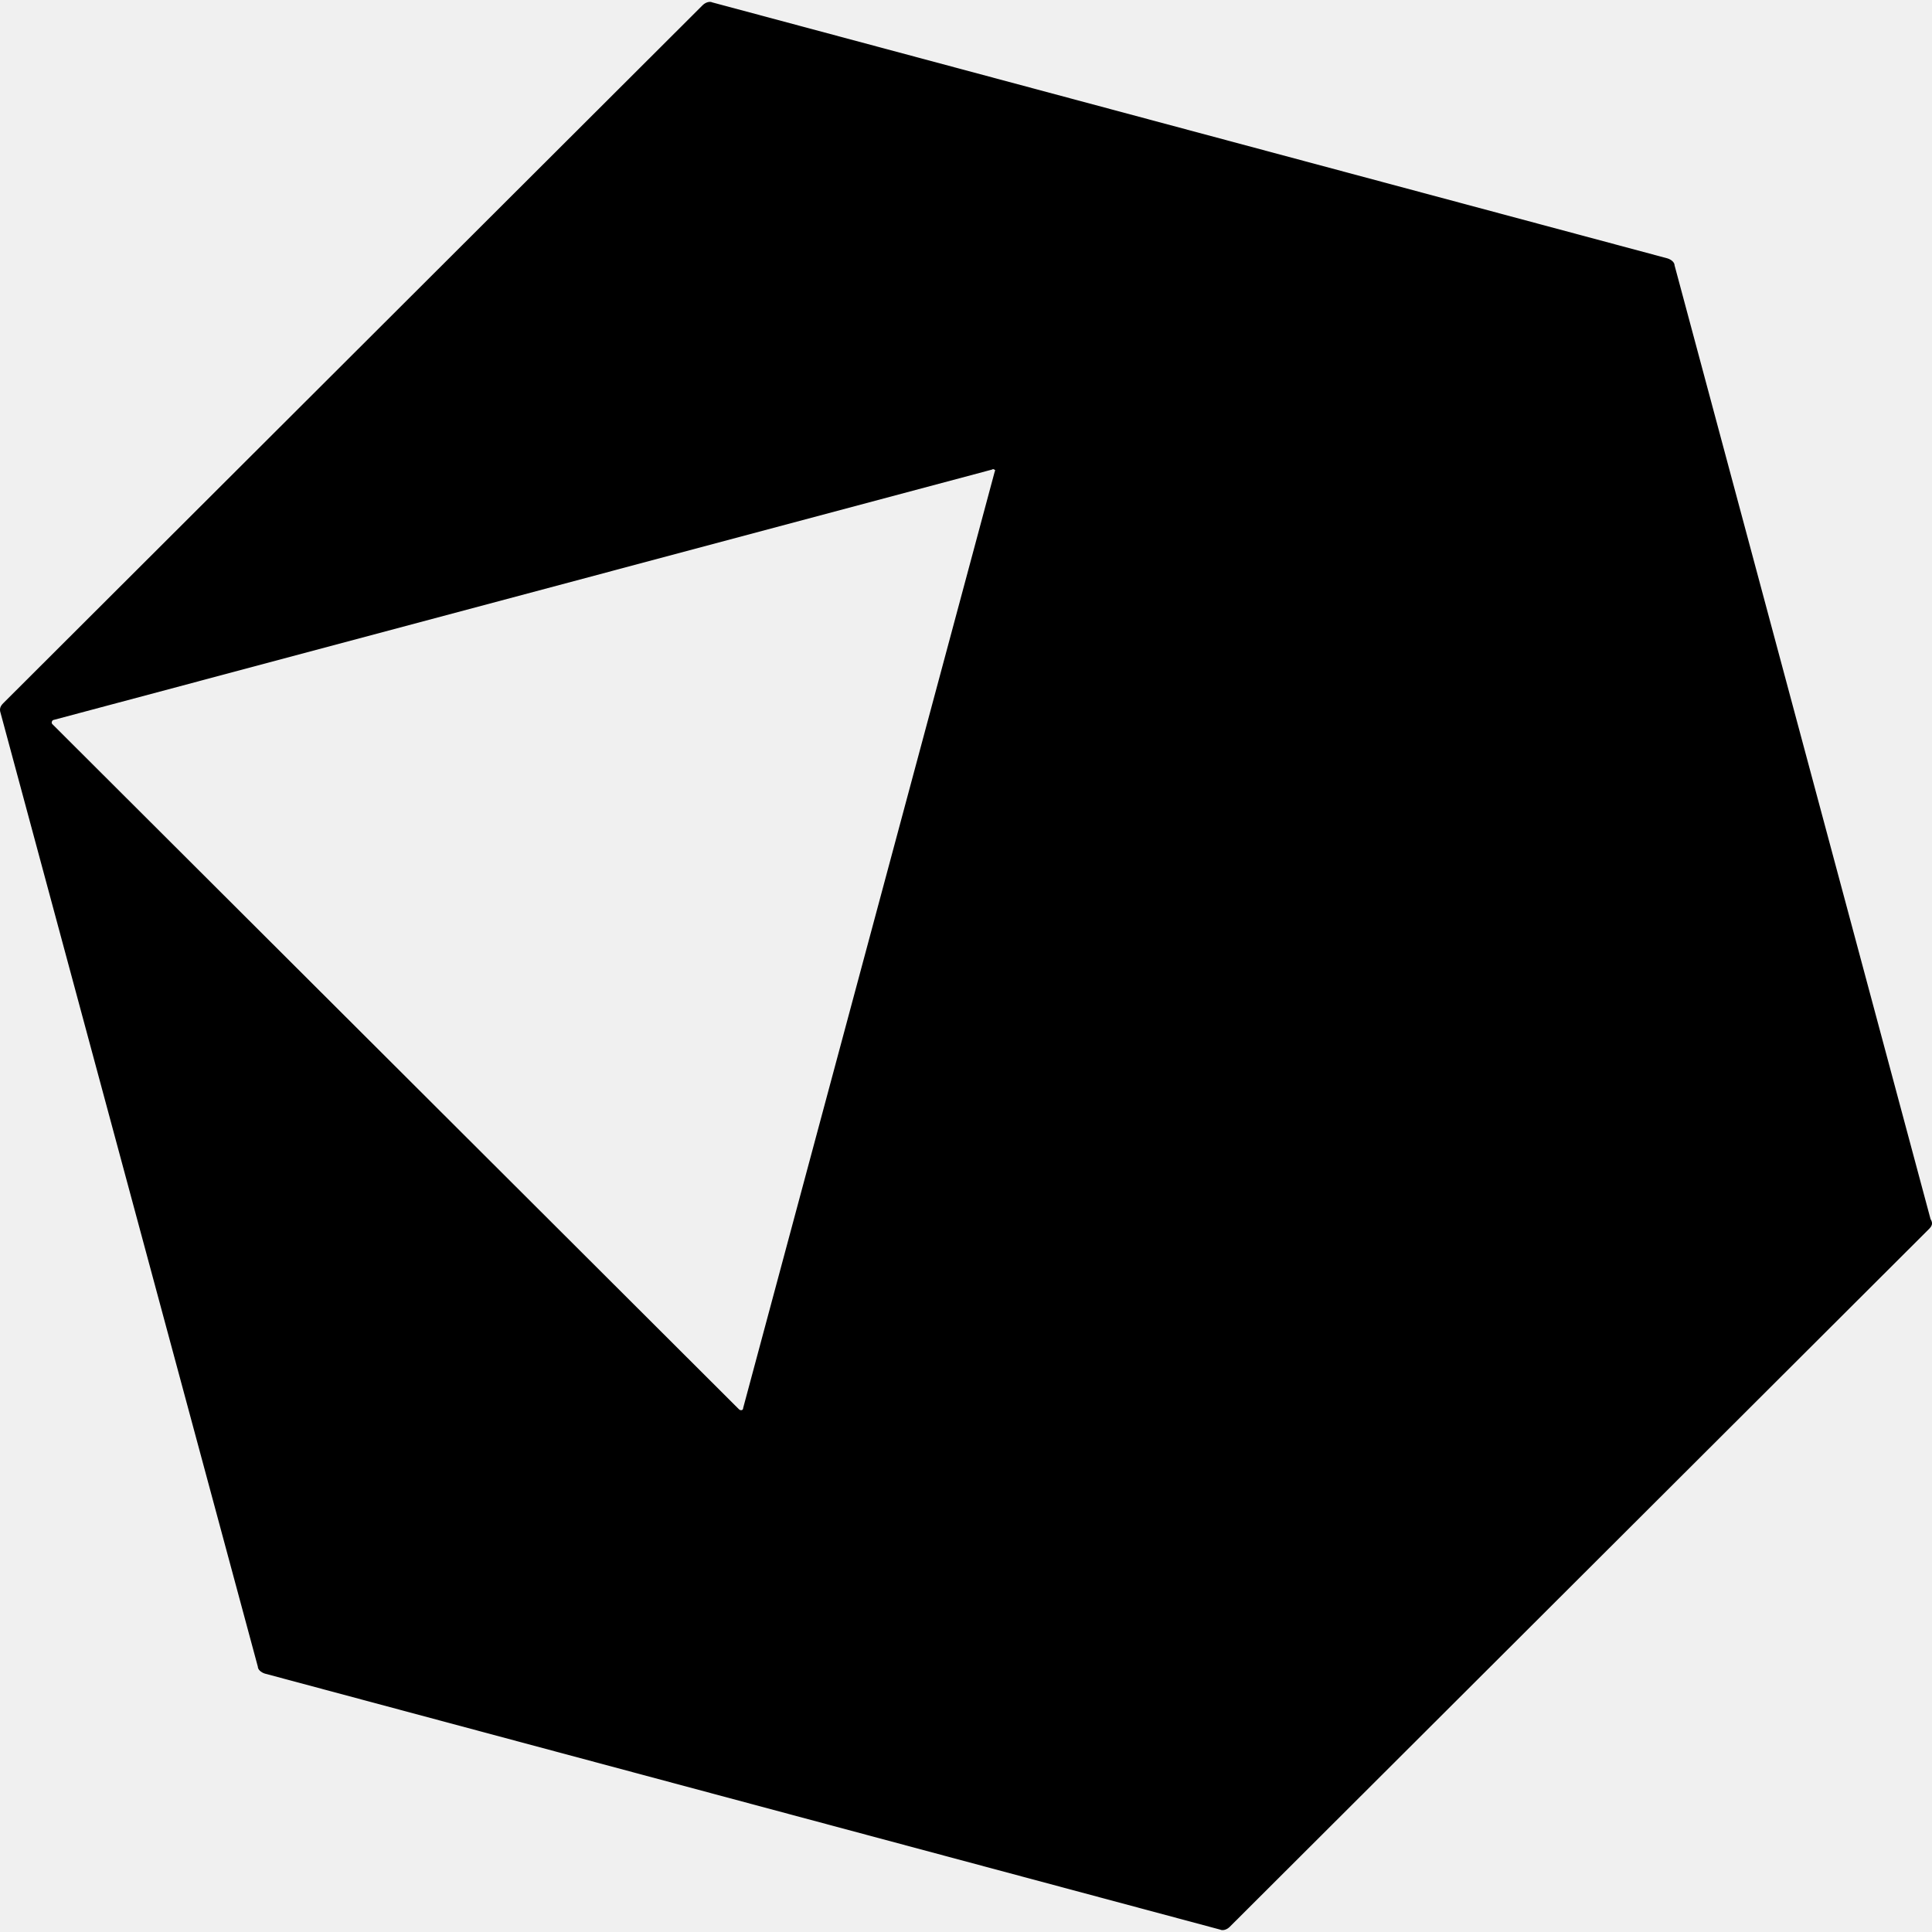
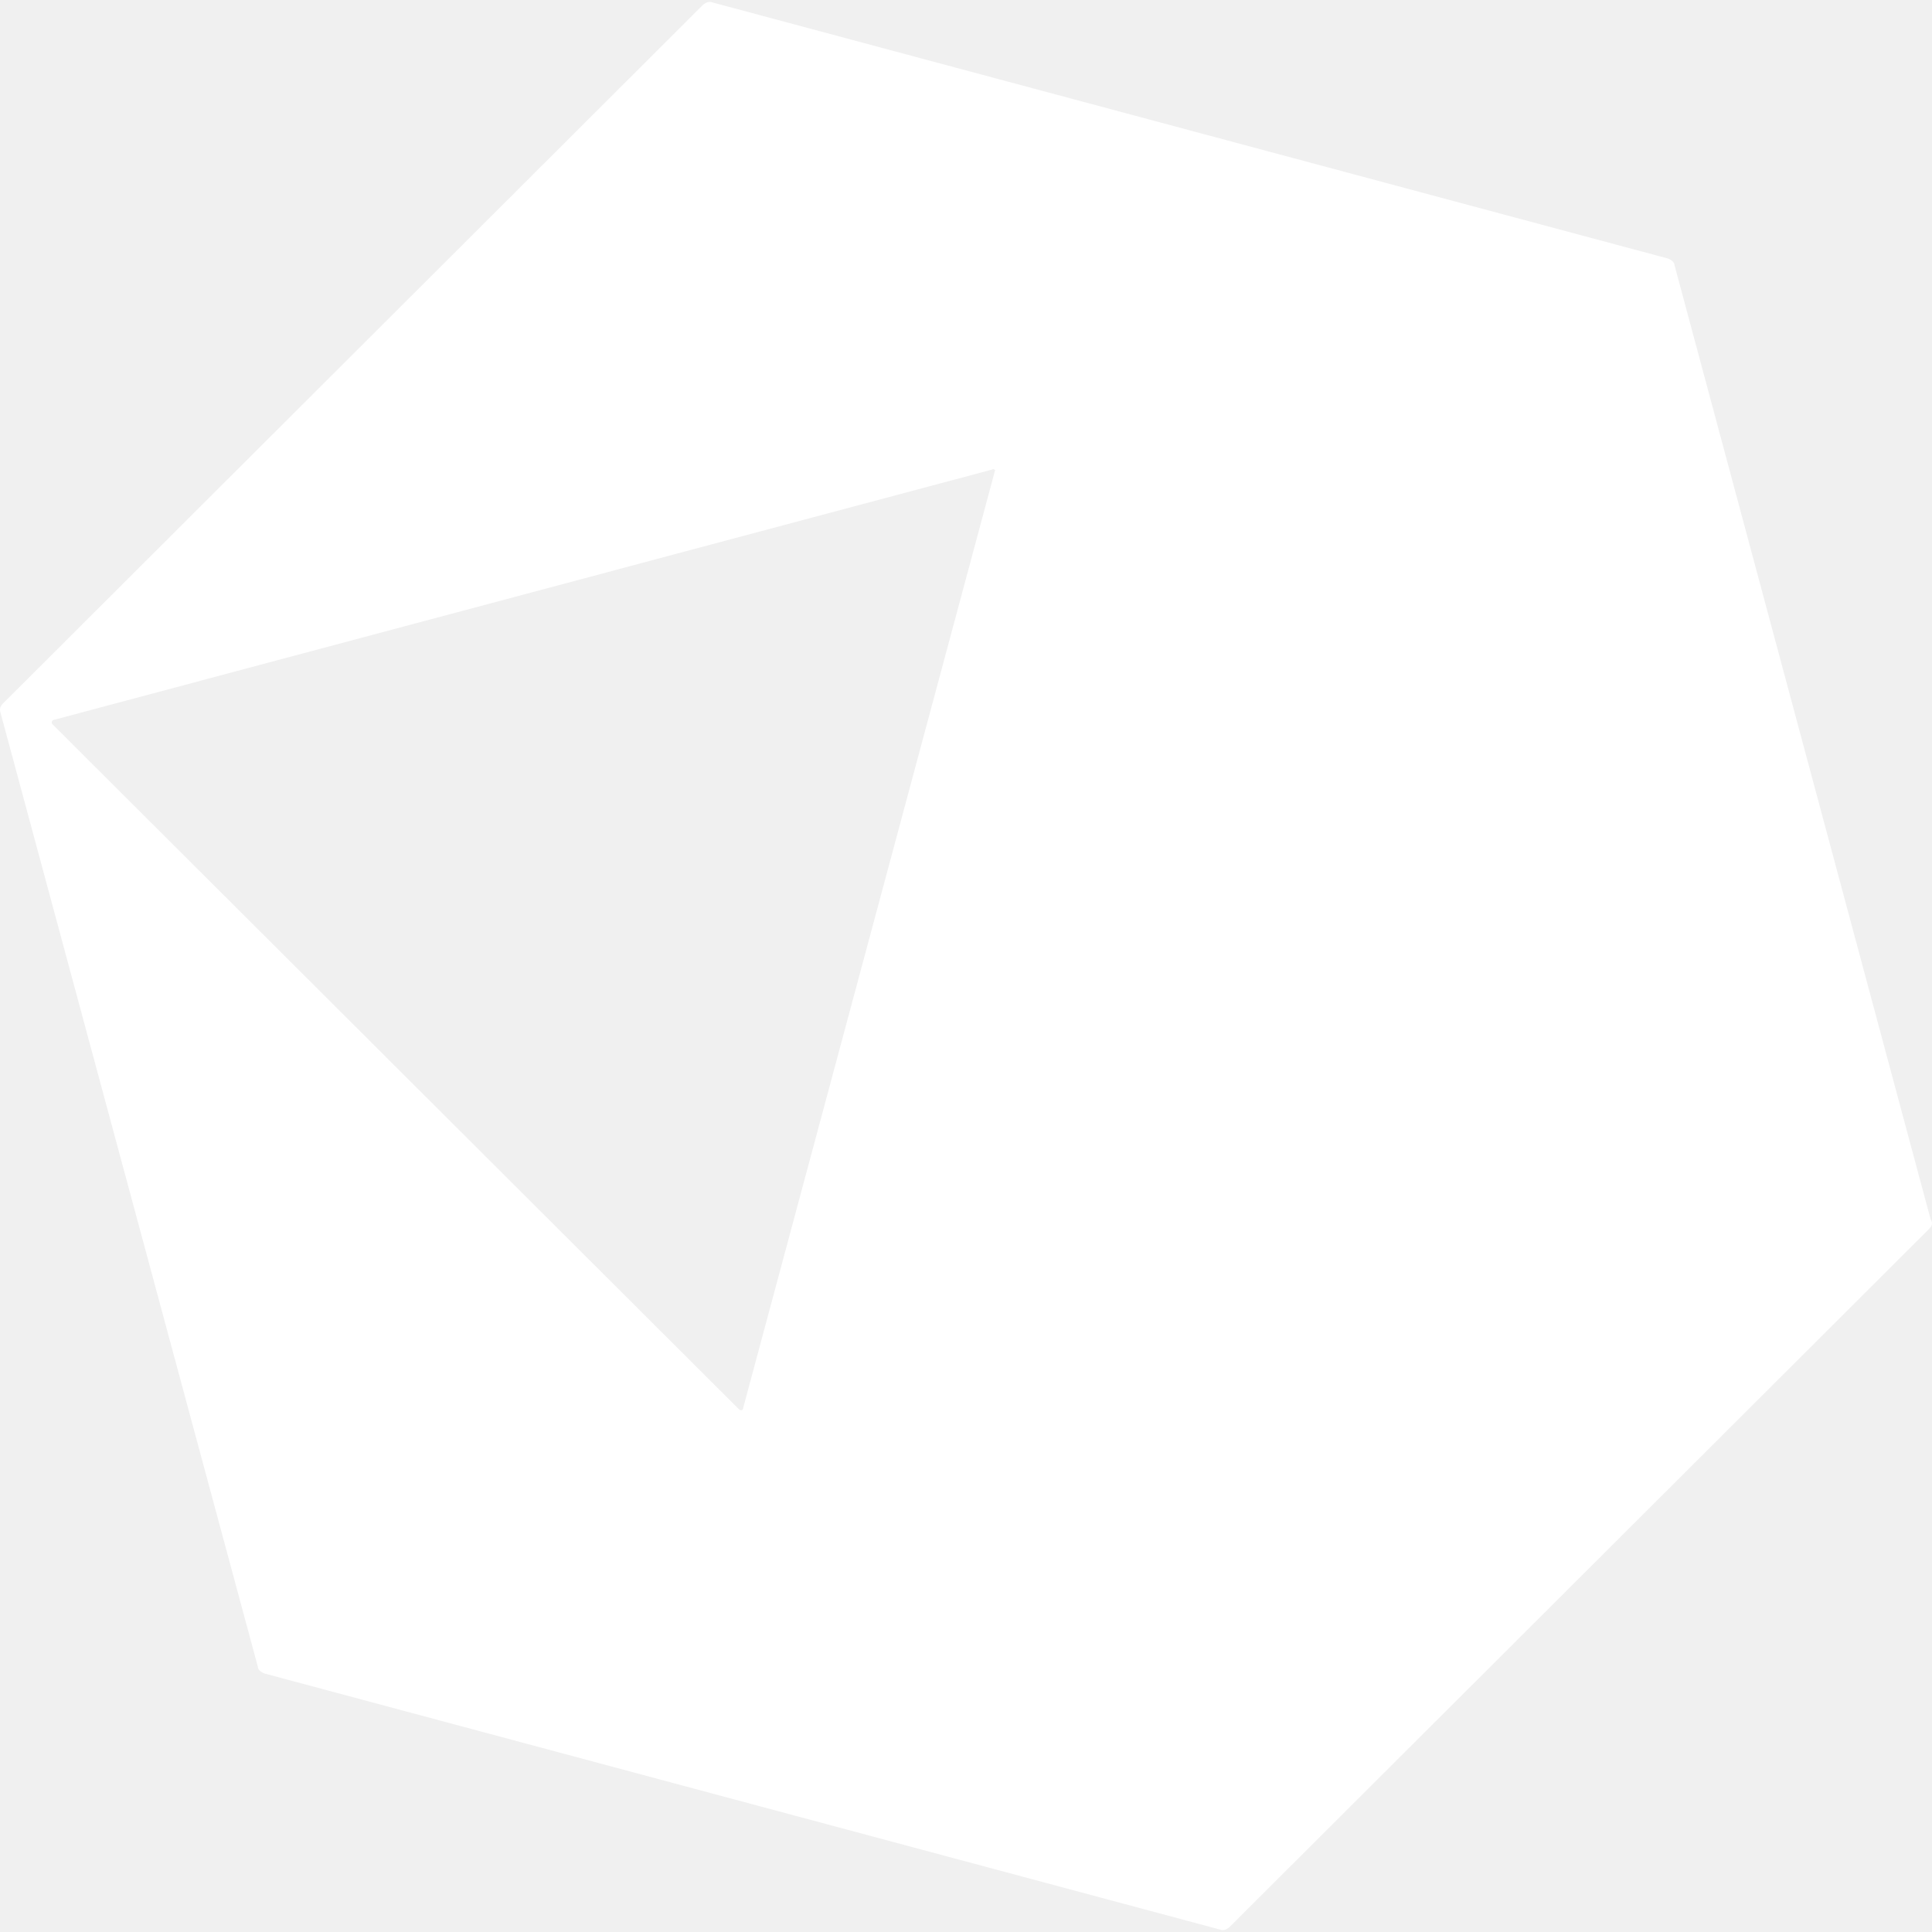
<svg xmlns="http://www.w3.org/2000/svg" role="img" viewBox="0 0 24 24">
-   <path d="M23.964 15.266l-8.687 8.669c-.034.035-.086.052-.121.035L3.29 20.79c-.052-.017-.087-.052-.087-.086L.007 8.856c-.018-.053 0-.087.035-.122L8.728.065c.035-.035.087-.052.121-.035l11.866 3.18c.052.017.087.052.087.086l3.18 11.848c.034.053.016.087-.018.122zm-11.64-9.433L.667 8.943c-.017 0-.035.034-.017.052l8.53 8.512c.017.017.052.017.052-.017l3.127-11.64c.017 0-.018-.035-.035-.017Z" fill="#000000" />
+   <path d="M23.964 15.266l-8.687 8.669c-.034.035-.086.052-.121.035L3.29 20.79c-.052-.017-.087-.052-.087-.086L.007 8.856c-.018-.053 0-.087.035-.122L8.728.065c.035-.035.087-.052.121-.035l11.866 3.18c.052.017.087.052.087.086l3.18 11.848c.034.053.016.087-.018.122zm-11.64-9.433L.667 8.943c-.017 0-.035.034-.017.052l8.53 8.512c.017.017.052.017.052-.017l3.127-11.64c.017 0-.018-.035-.035-.017Z" fill="#ffffff" />
</svg>
